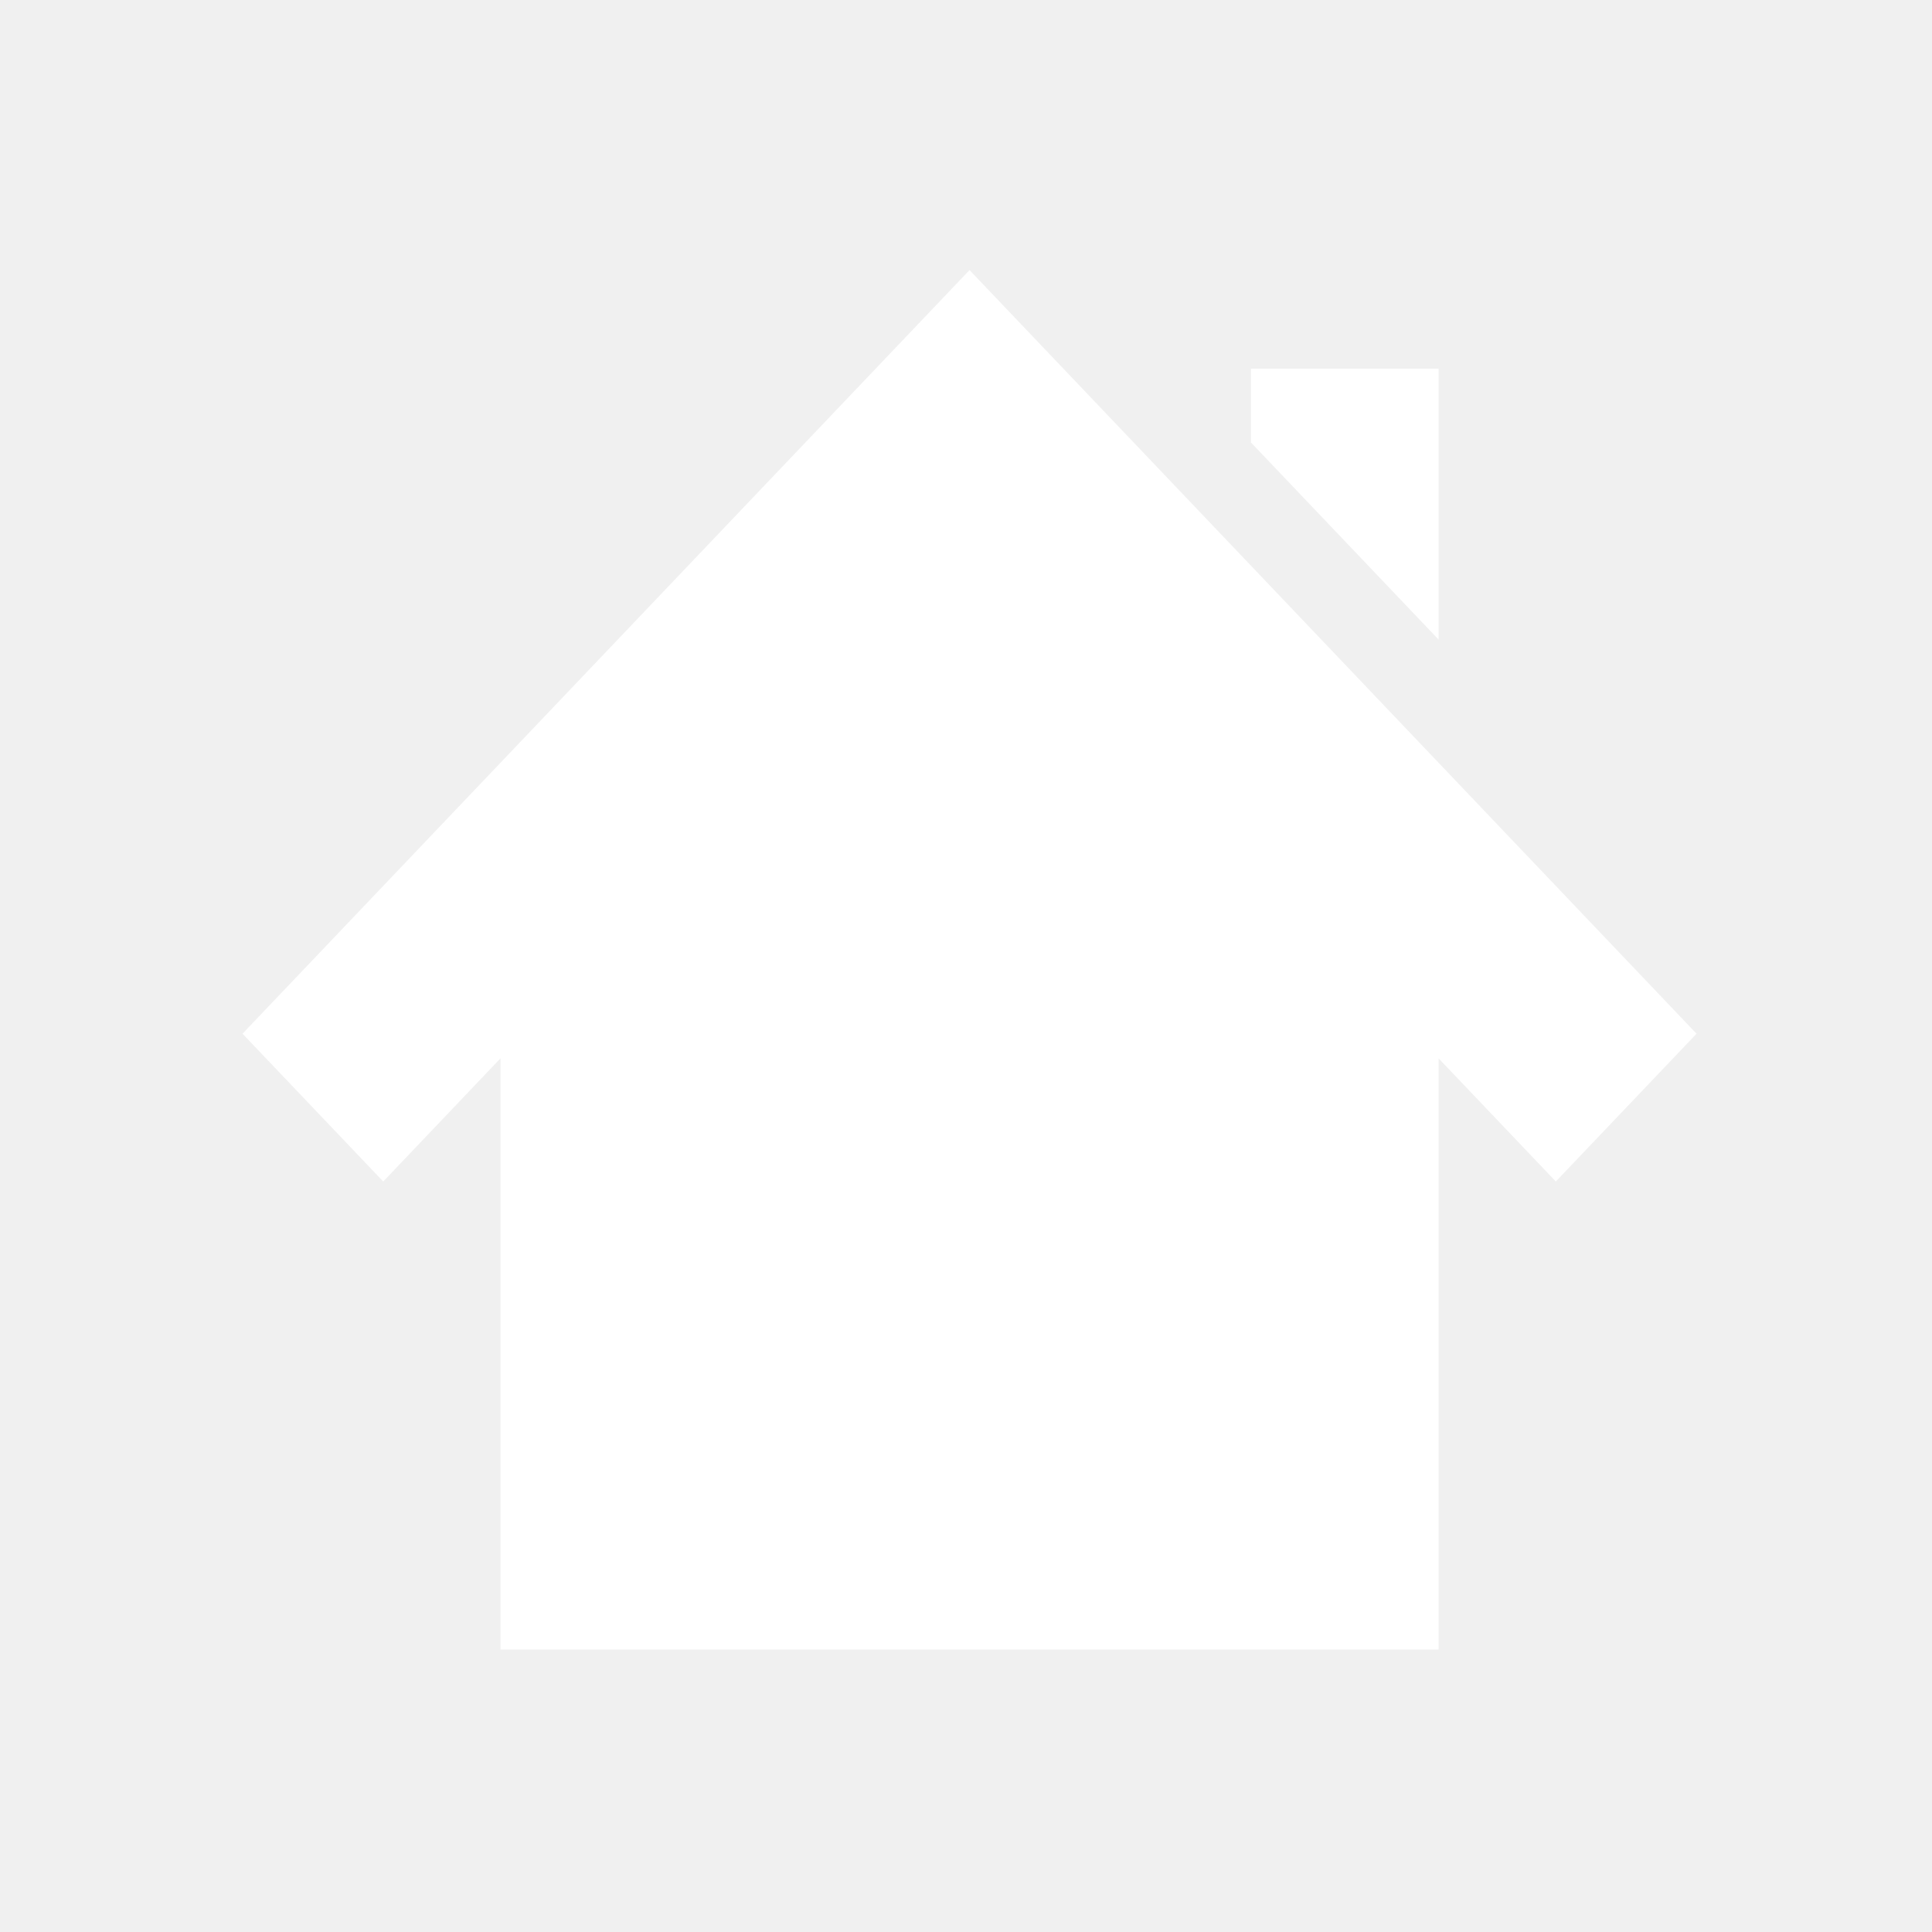
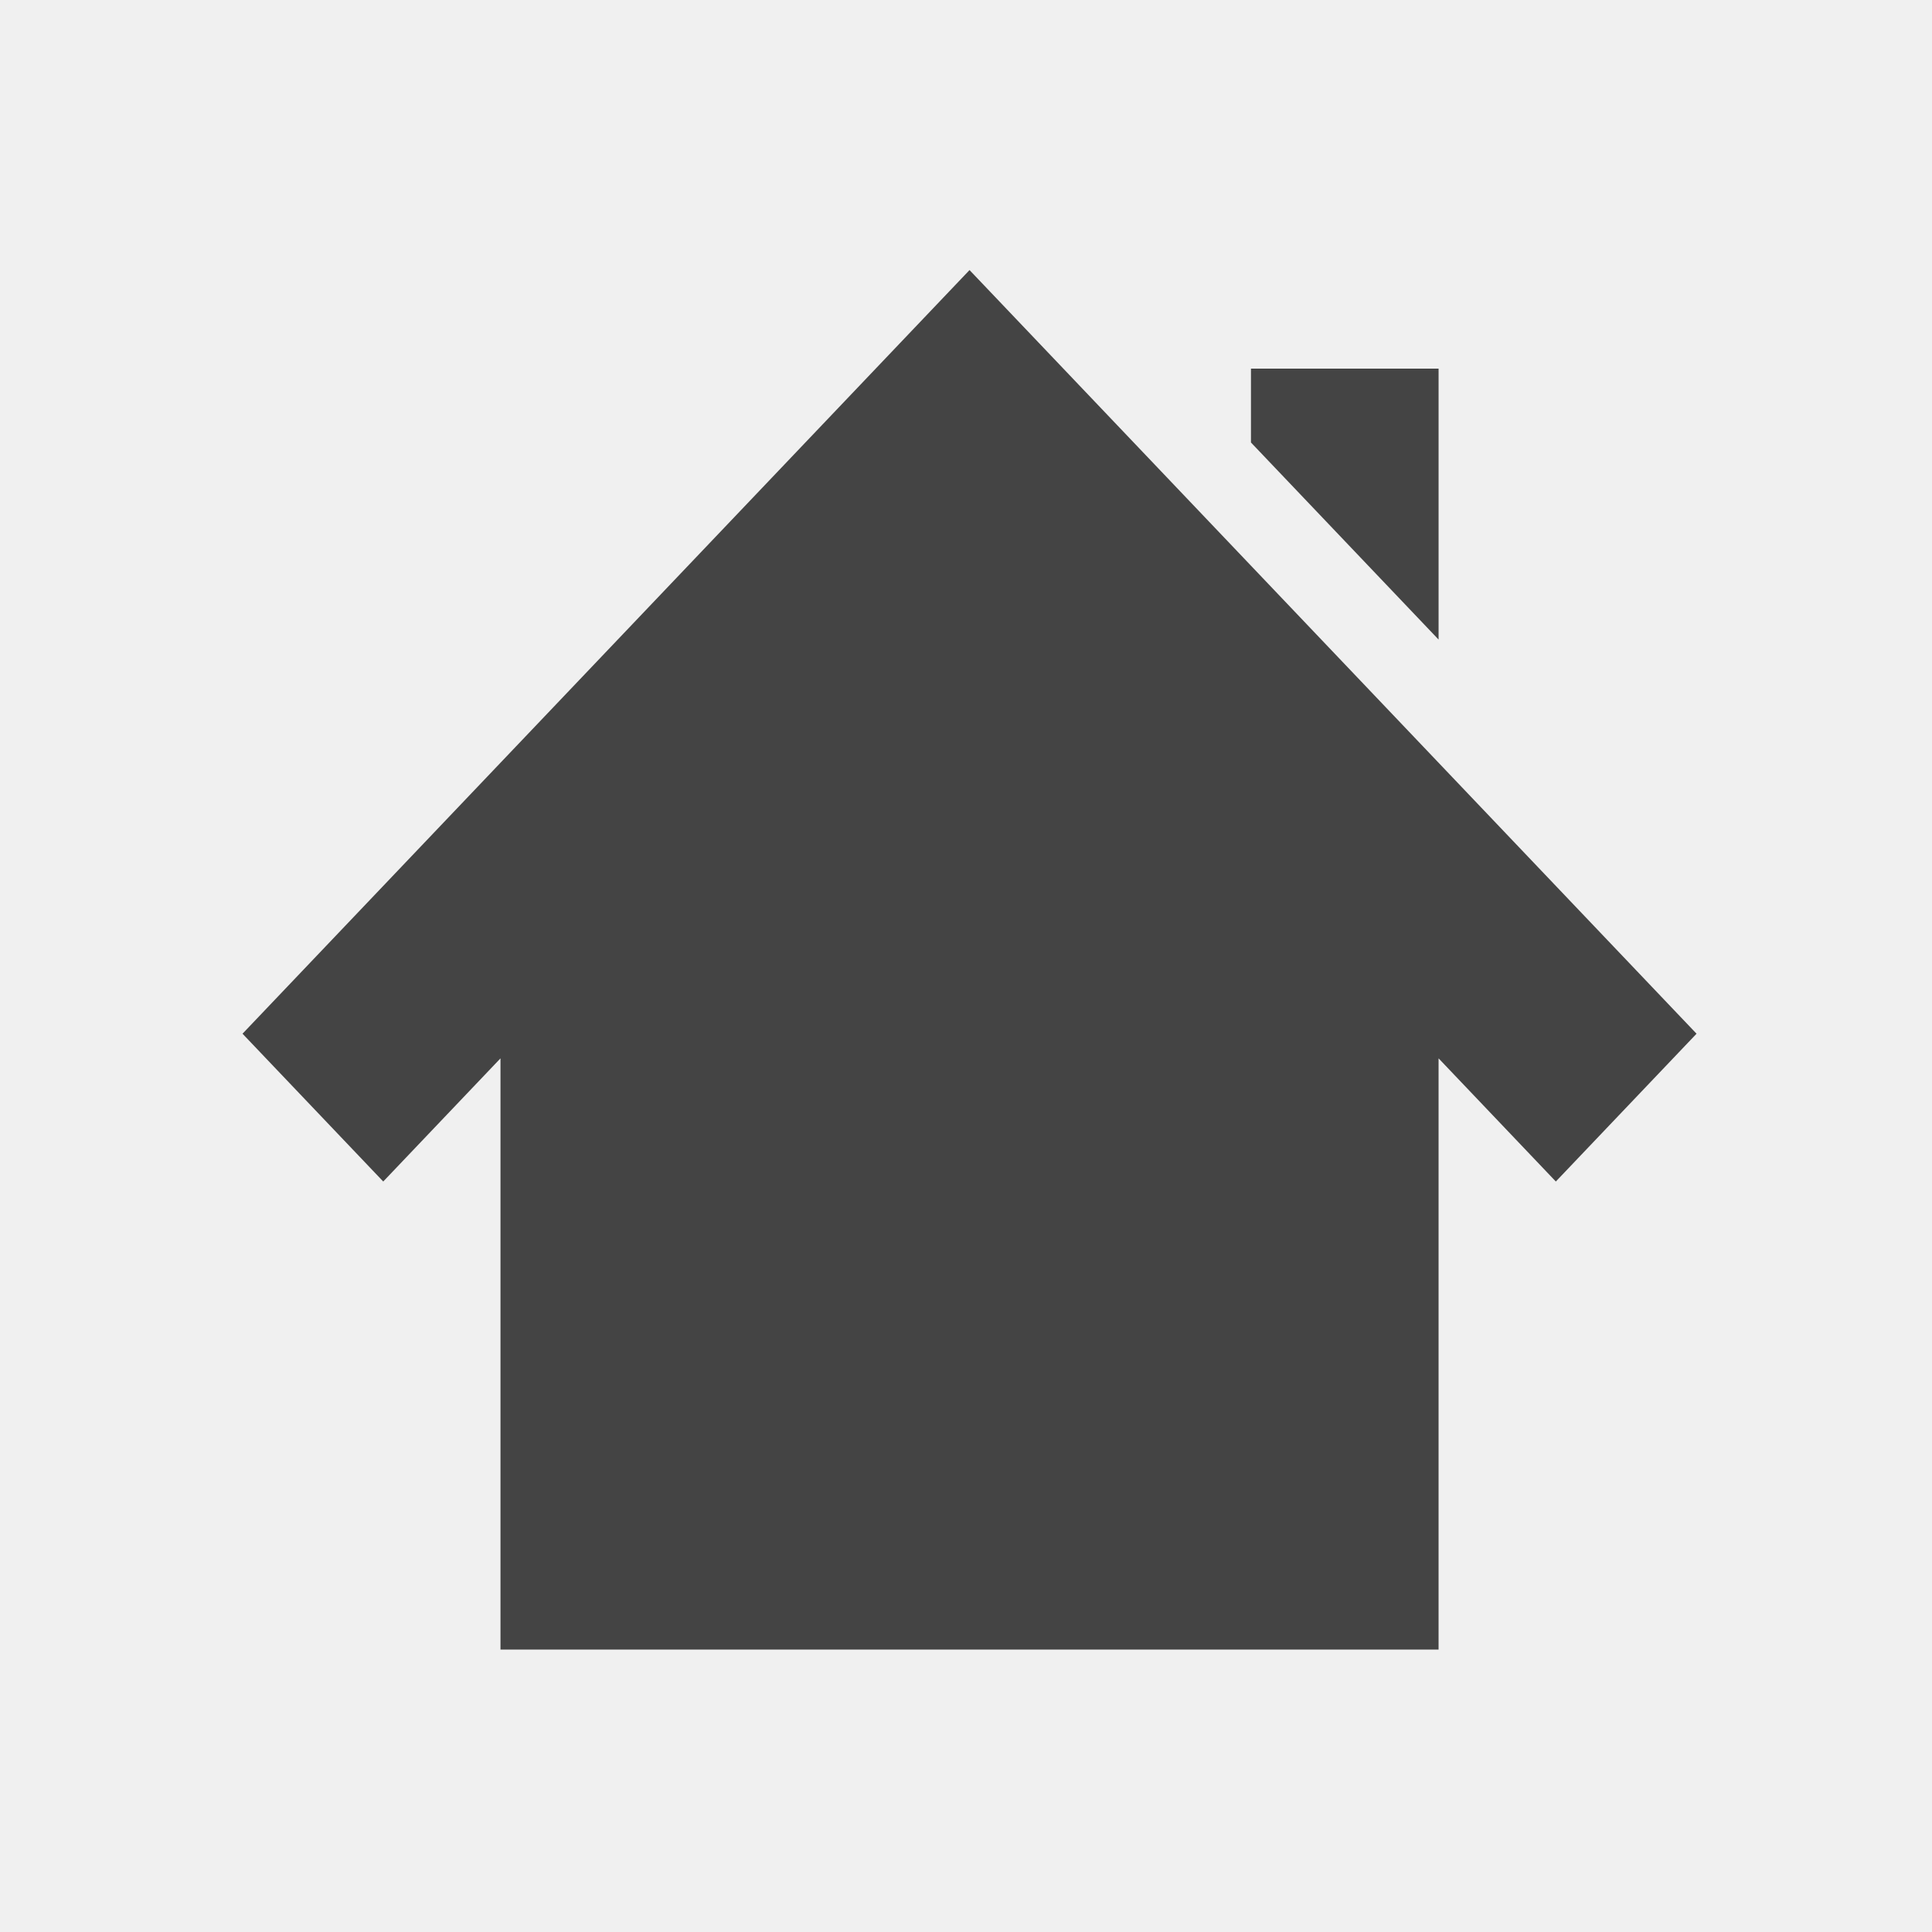
- <svg xmlns="http://www.w3.org/2000/svg" viewBox="0 0 16 16" width="16px">
-   <path d="m787.67 1599.58l148.83 157.74 124.02-131.45v630.95h396.87 198.44 396.87v-630.95l124.02 131.45 148.83-157.74-768.94-814.97-768.94 814.97m1066.6-709.82v78.868l198.44 210.32v-289.18h-198.44z" transform="matrix(.00783 0 0 .00776-4.159-3.852)" fill="white" />
+ <svg xmlns="http://www.w3.org/2000/svg" viewBox="0 0 16 16" fill="#444" height="16px" version="1.1">
+   <path transform="matrix(.00783 0 0 .00776-4.159-3.852)" d="m787.67 1599.58l148.83 157.74 124.02-131.45v630.95h396.87 198.44 396.87v-630.95l124.02 131.45 148.83-157.74-768.94-814.97-768.94 814.97m1066.6-709.82v78.868l198.44 210.32v-289.18h-198.44z" />
</svg>
